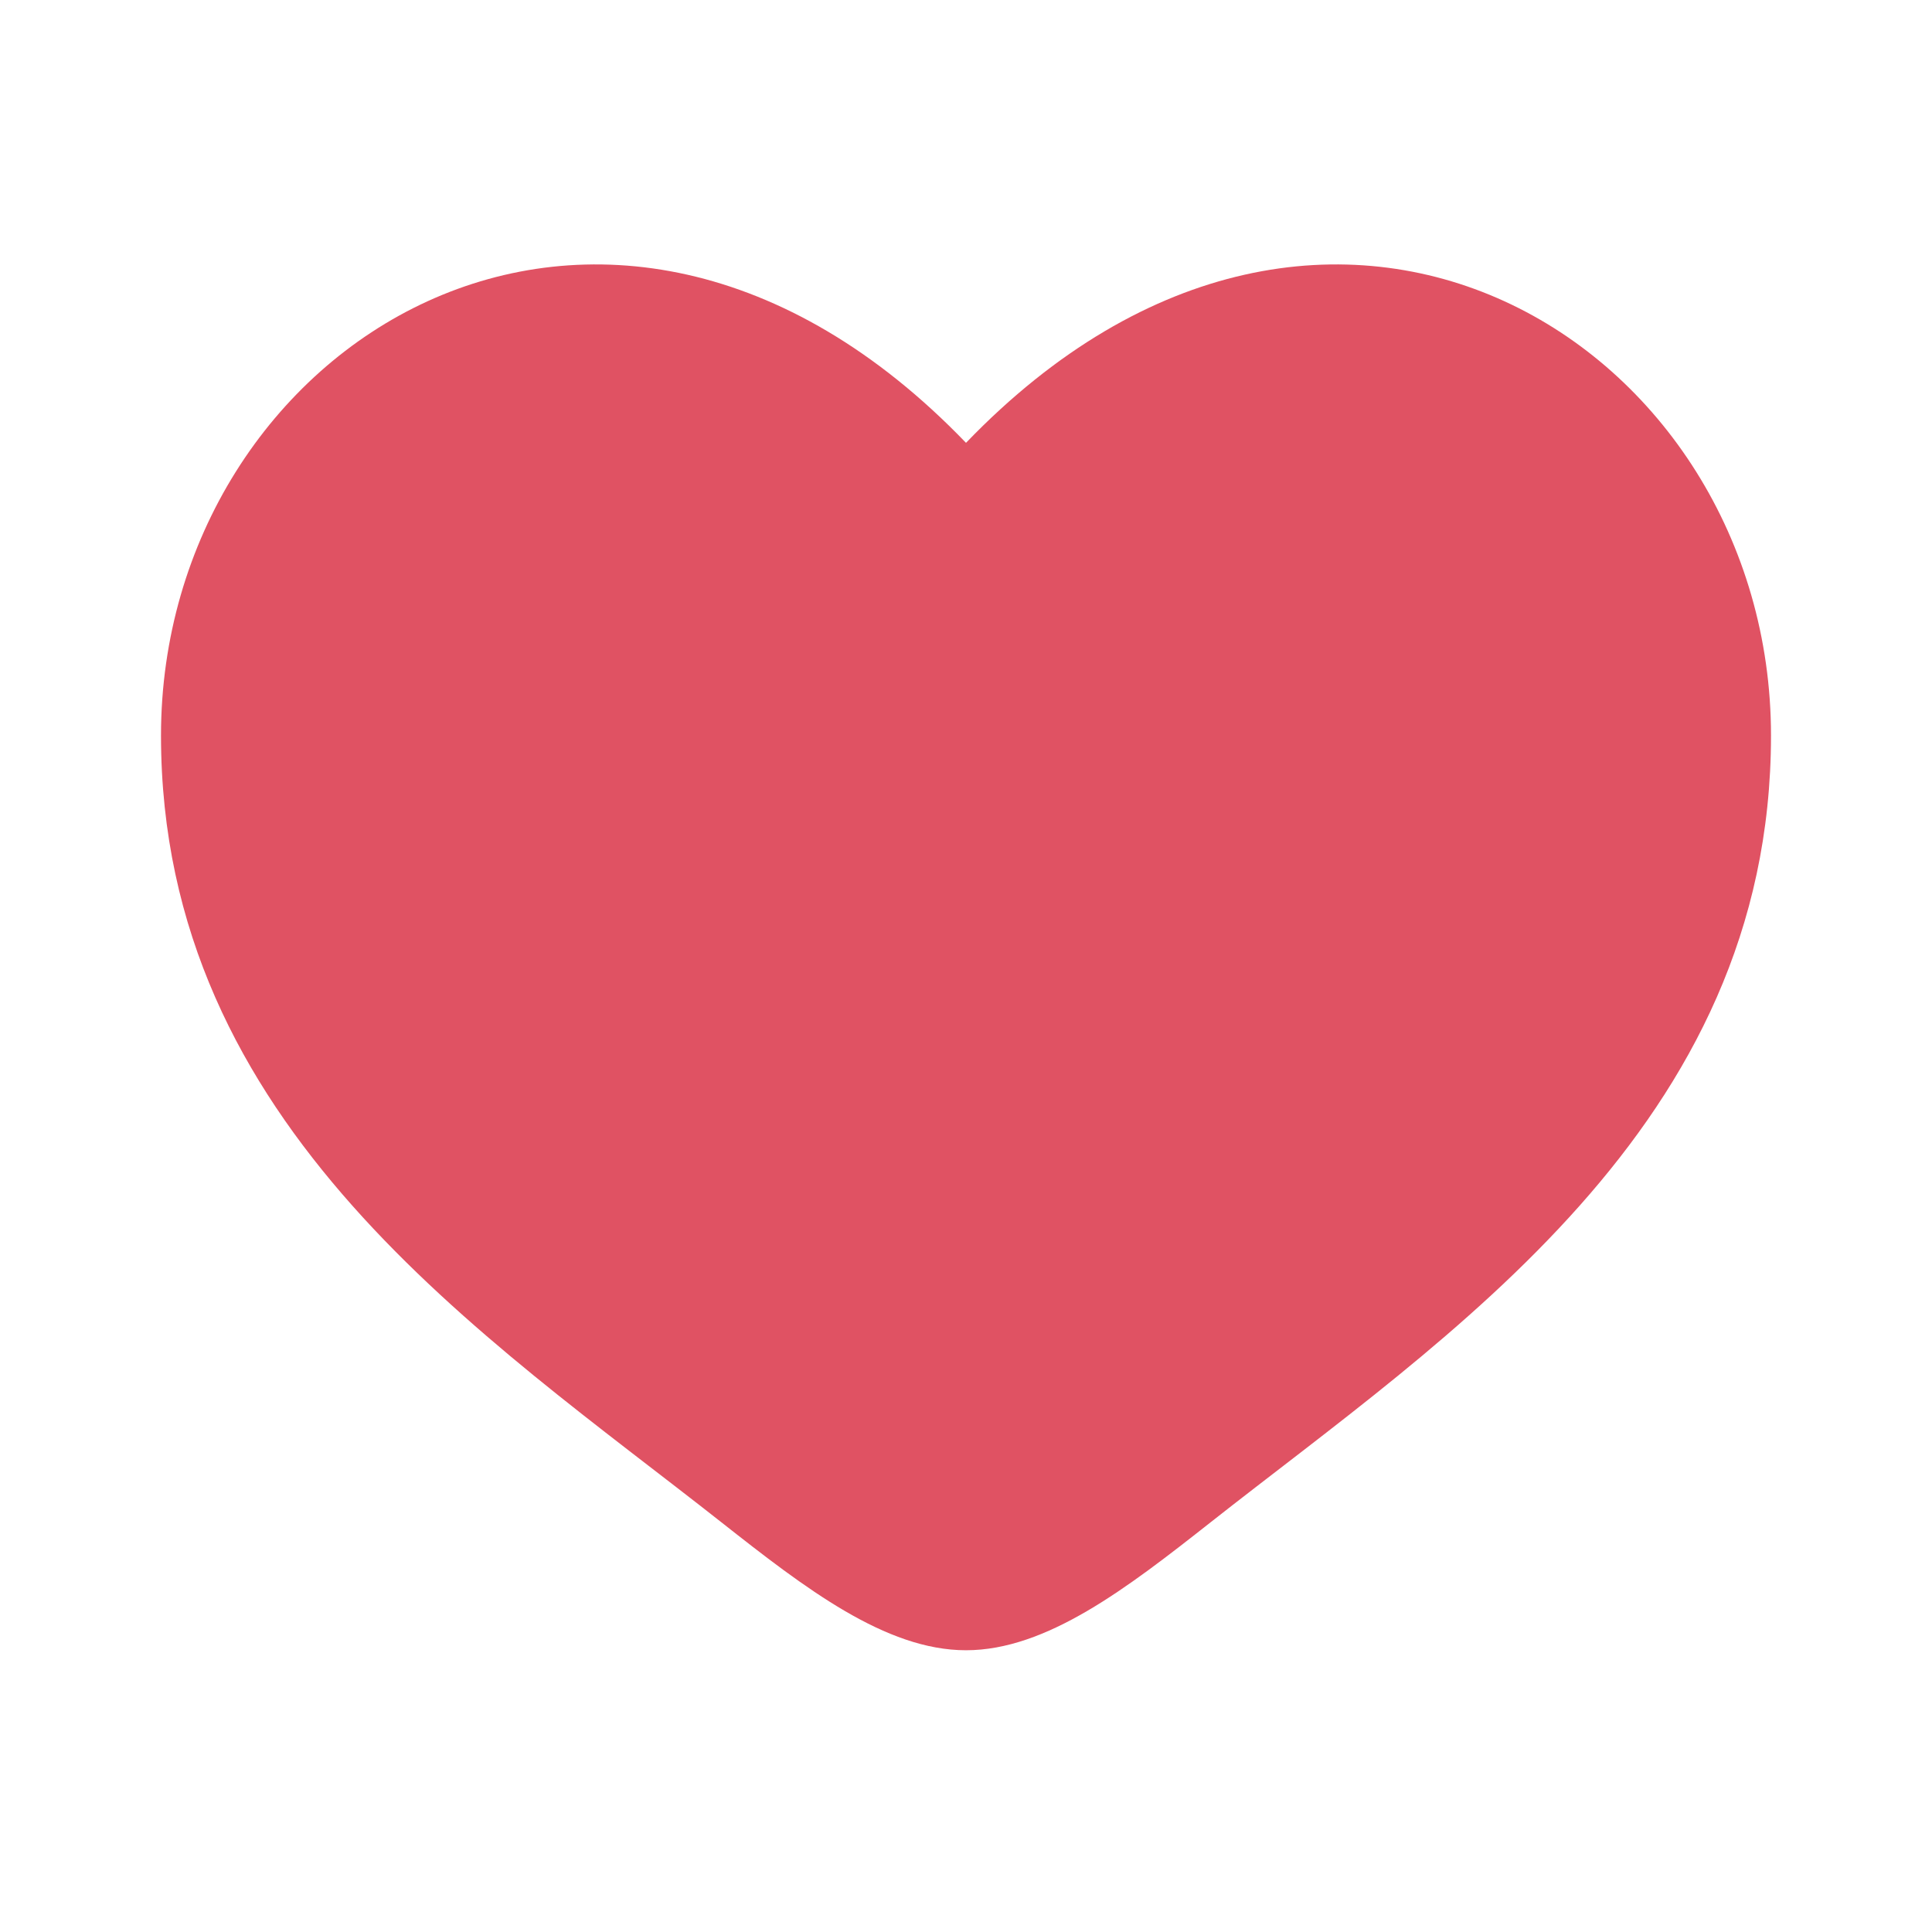
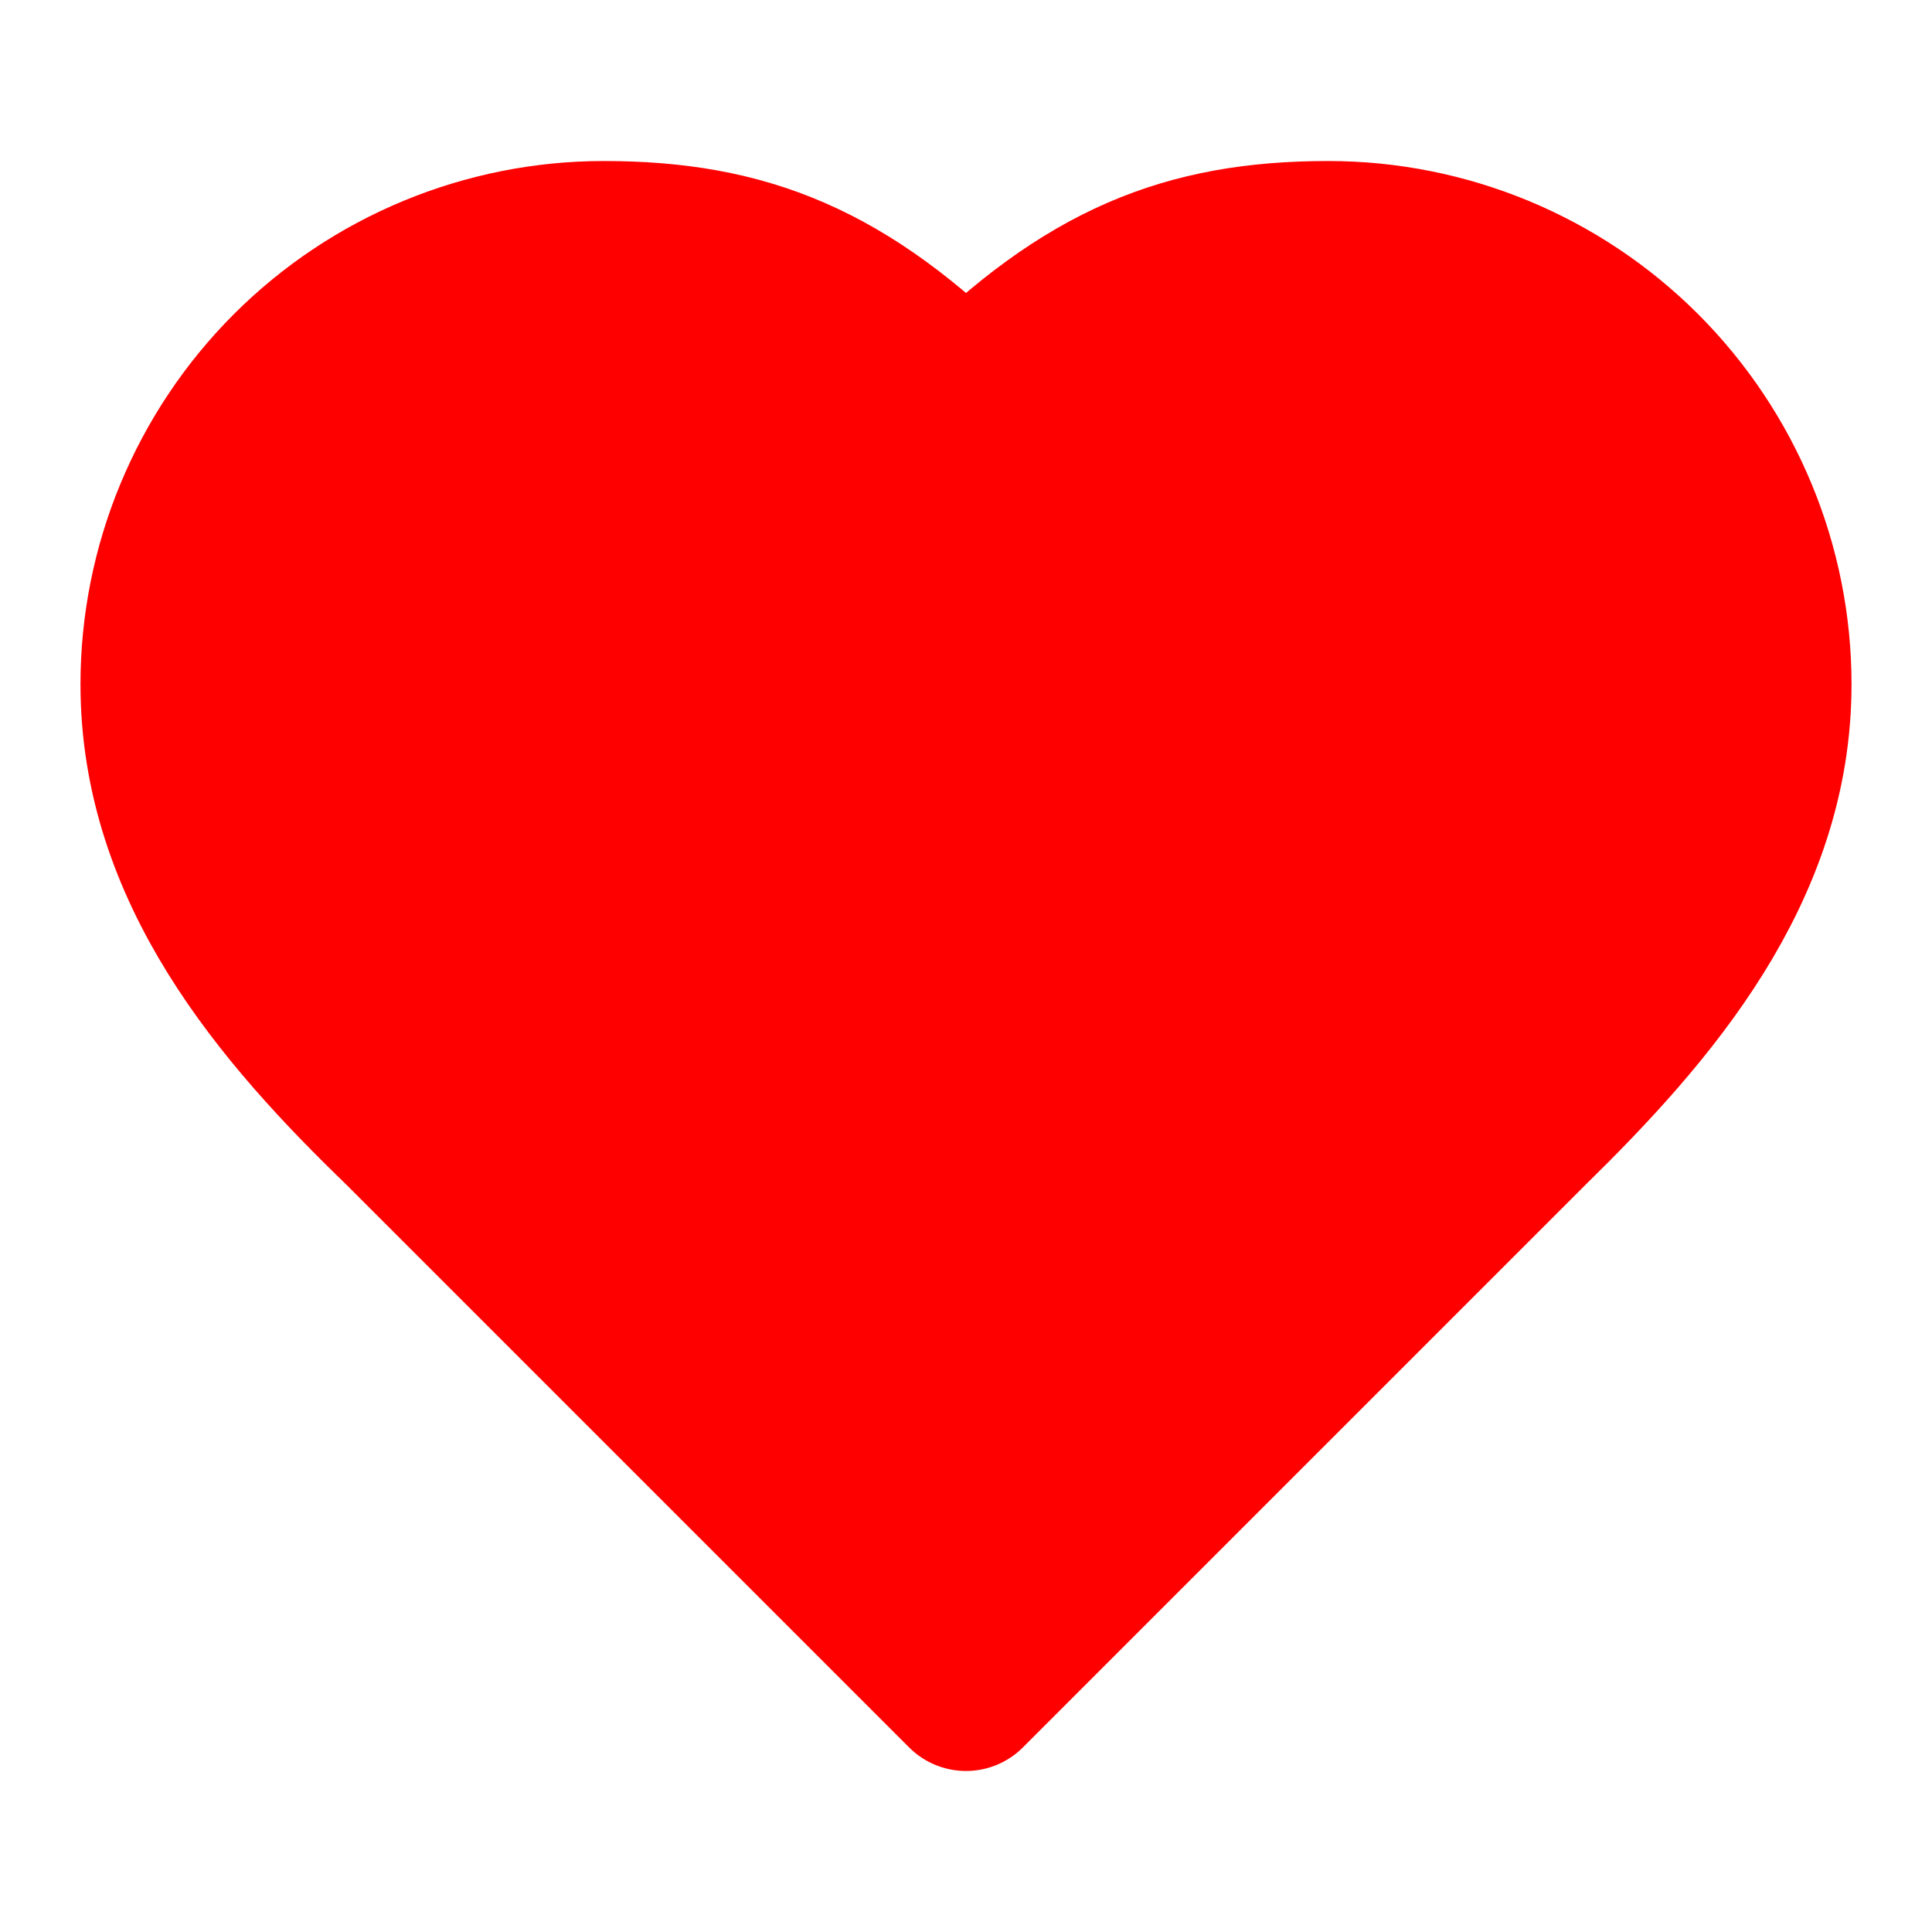
- <svg xmlns="http://www.w3.org/2000/svg" width="800px" height="800px" viewBox="0 0 24 24" fill="none">
-   <g id="SVGRepo_bgCarrier" stroke-width="0" />
-   <g id="SVGRepo_tracerCarrier" stroke-linecap="round" stroke-linejoin="round" />
-   <g id="SVGRepo_iconCarrier">
-     <path d="M2 9.137C2 14 6.019 16.591 8.962 18.911C10 19.729 11 20.5 12 20.5C13 20.5 14 19.729 15.038 18.911C17.981 16.591 22 14 22 9.137C22 4.274 16.5 0.825 12 5.501C7.5 0.825 2 4.274 2 9.137Z" fill="#e05263" />
-   </g>
+ <svg xmlns="http://www.w3.org/2000/svg" width="16" height="16" viewBox="0 0 16 16" fill="red">
+   <path d="M12.667 9.333C13.66 8.36 14.667 7.193 14.667 5.667C14.667 4.694 14.28 3.762 13.593 3.074C12.905 2.386 11.973 2 11 2C9.827 2 9 2.333 8 3.333C7 2.333 6.173 2 5 2C4.028 2 3.095 2.386 2.407 3.074C1.72 3.762 1.333 4.694 1.333 5.667C1.333 7.2 2.333 8.367 3.333 9.333L8 14L12.667 9.333Z" stroke="red" stroke-width="1.333" stroke-linecap="round" stroke-linejoin="round" />
</svg>
